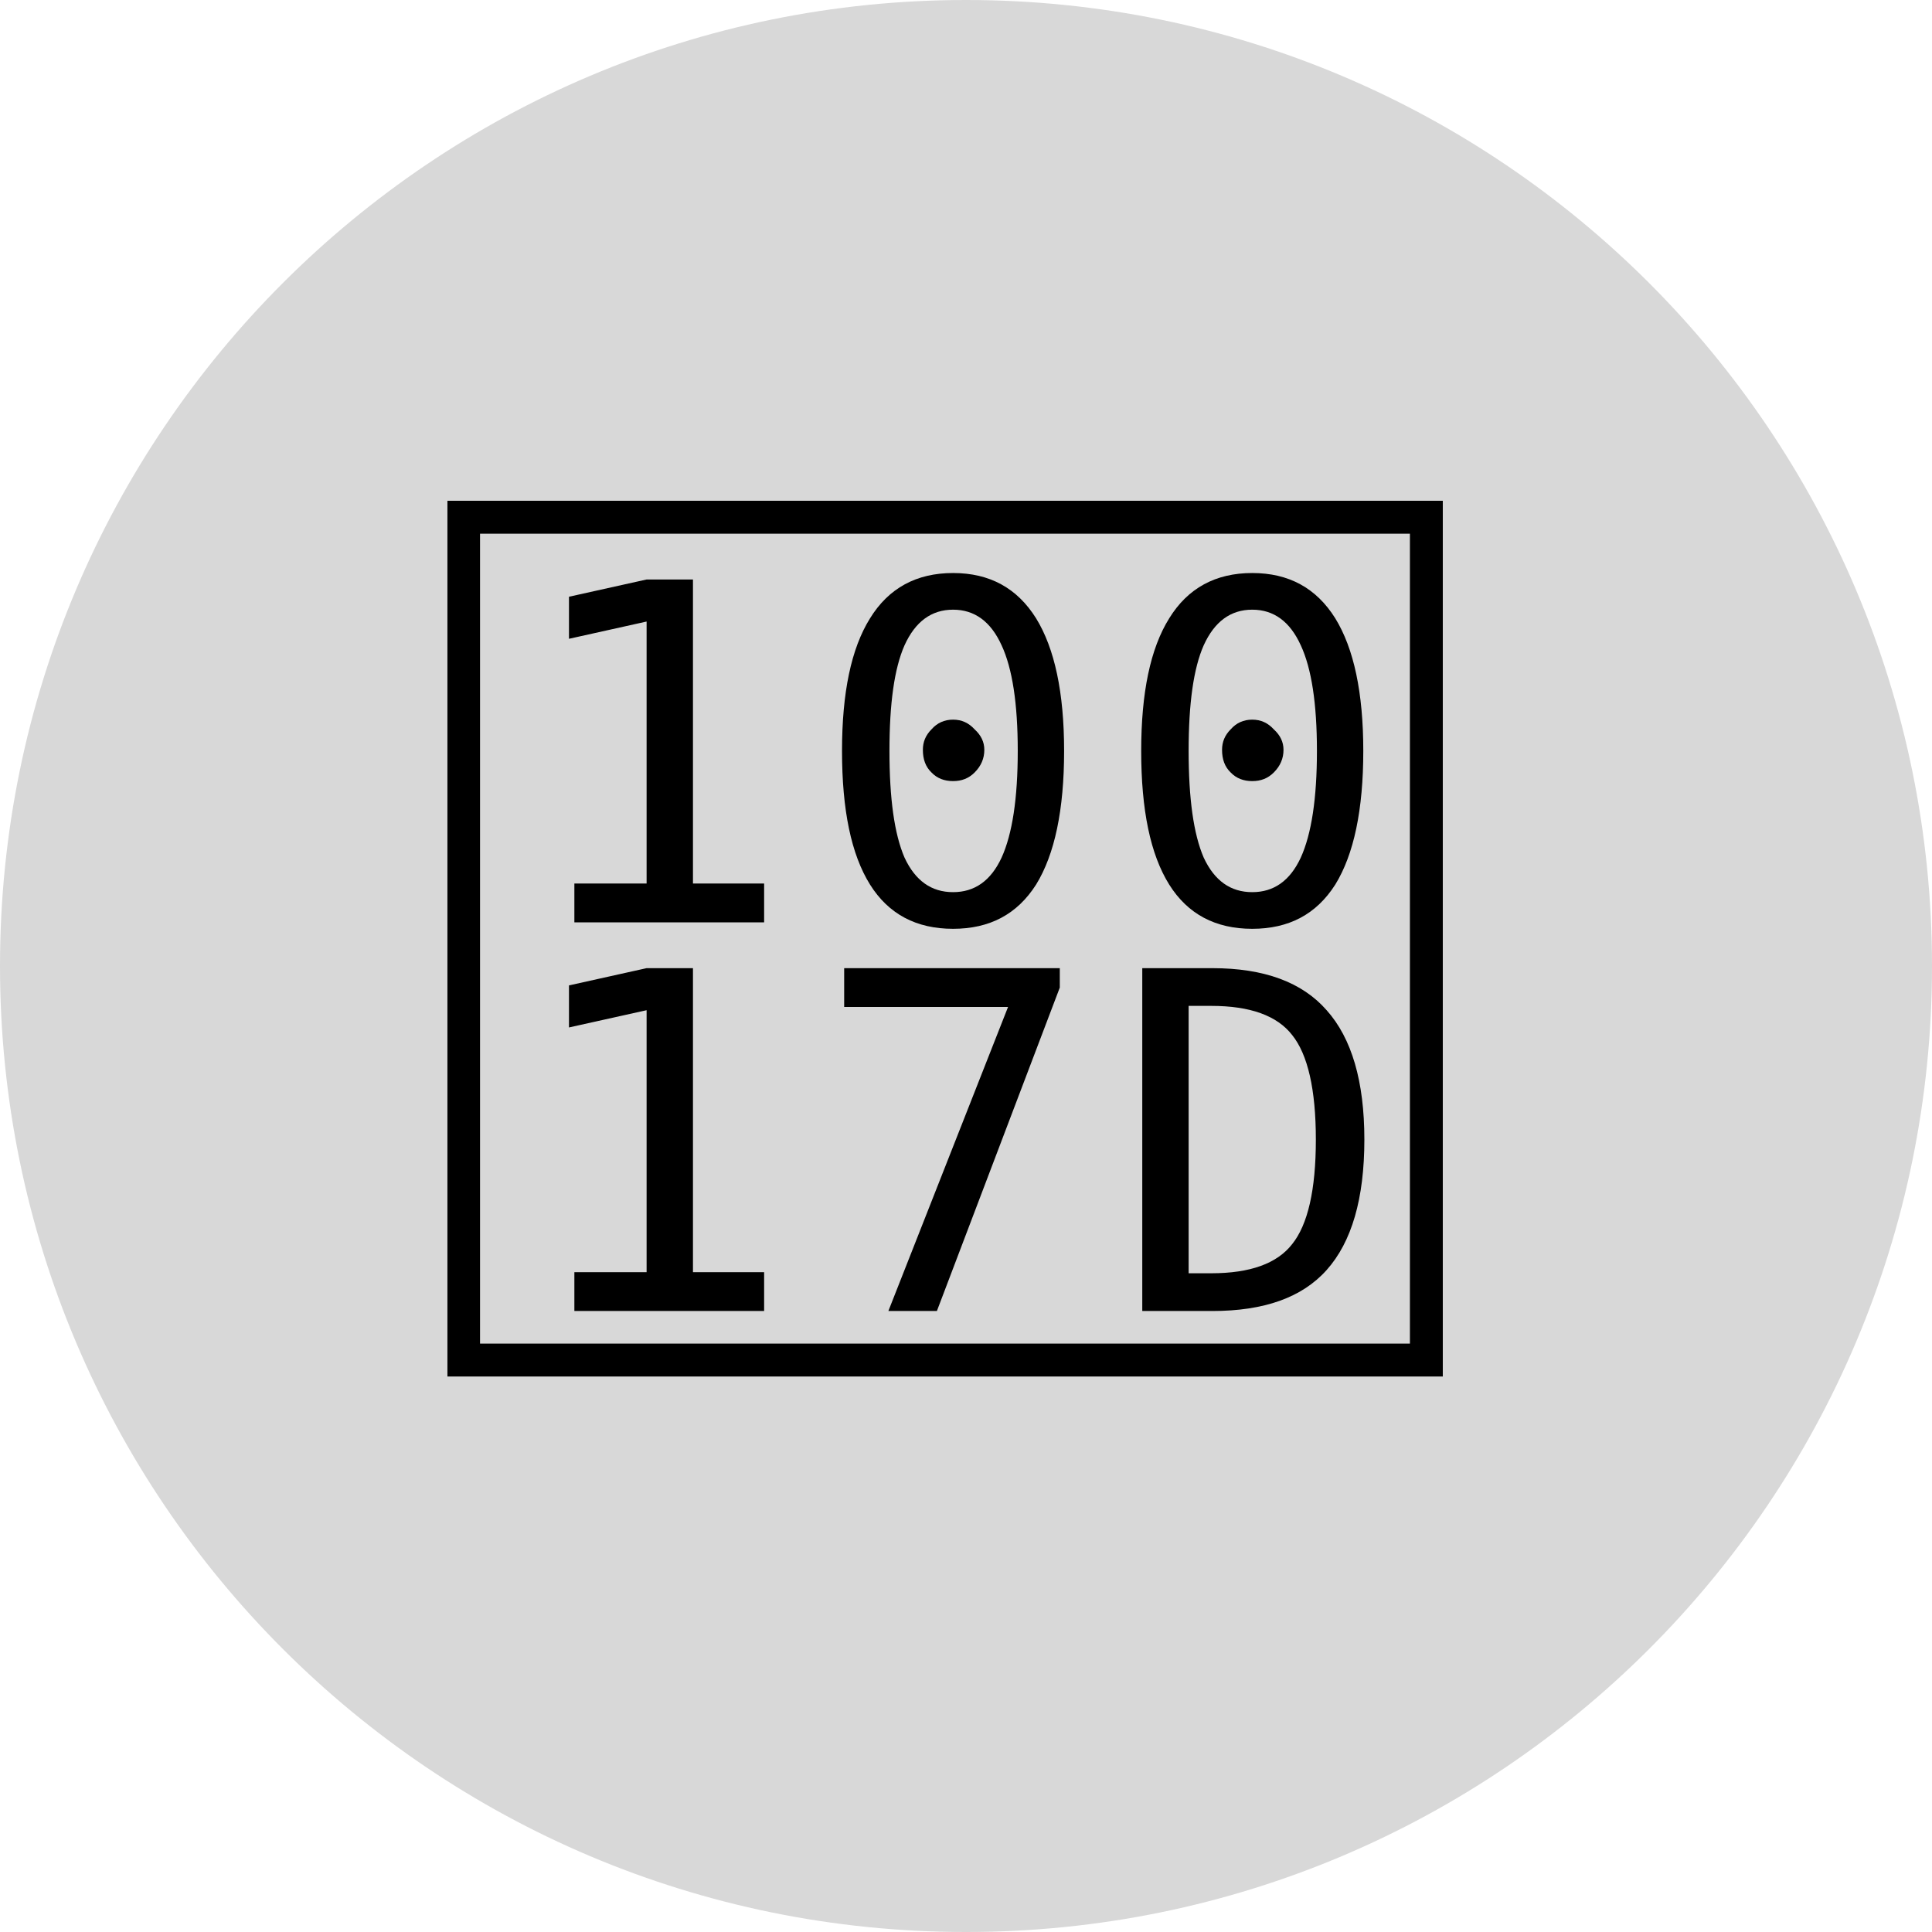
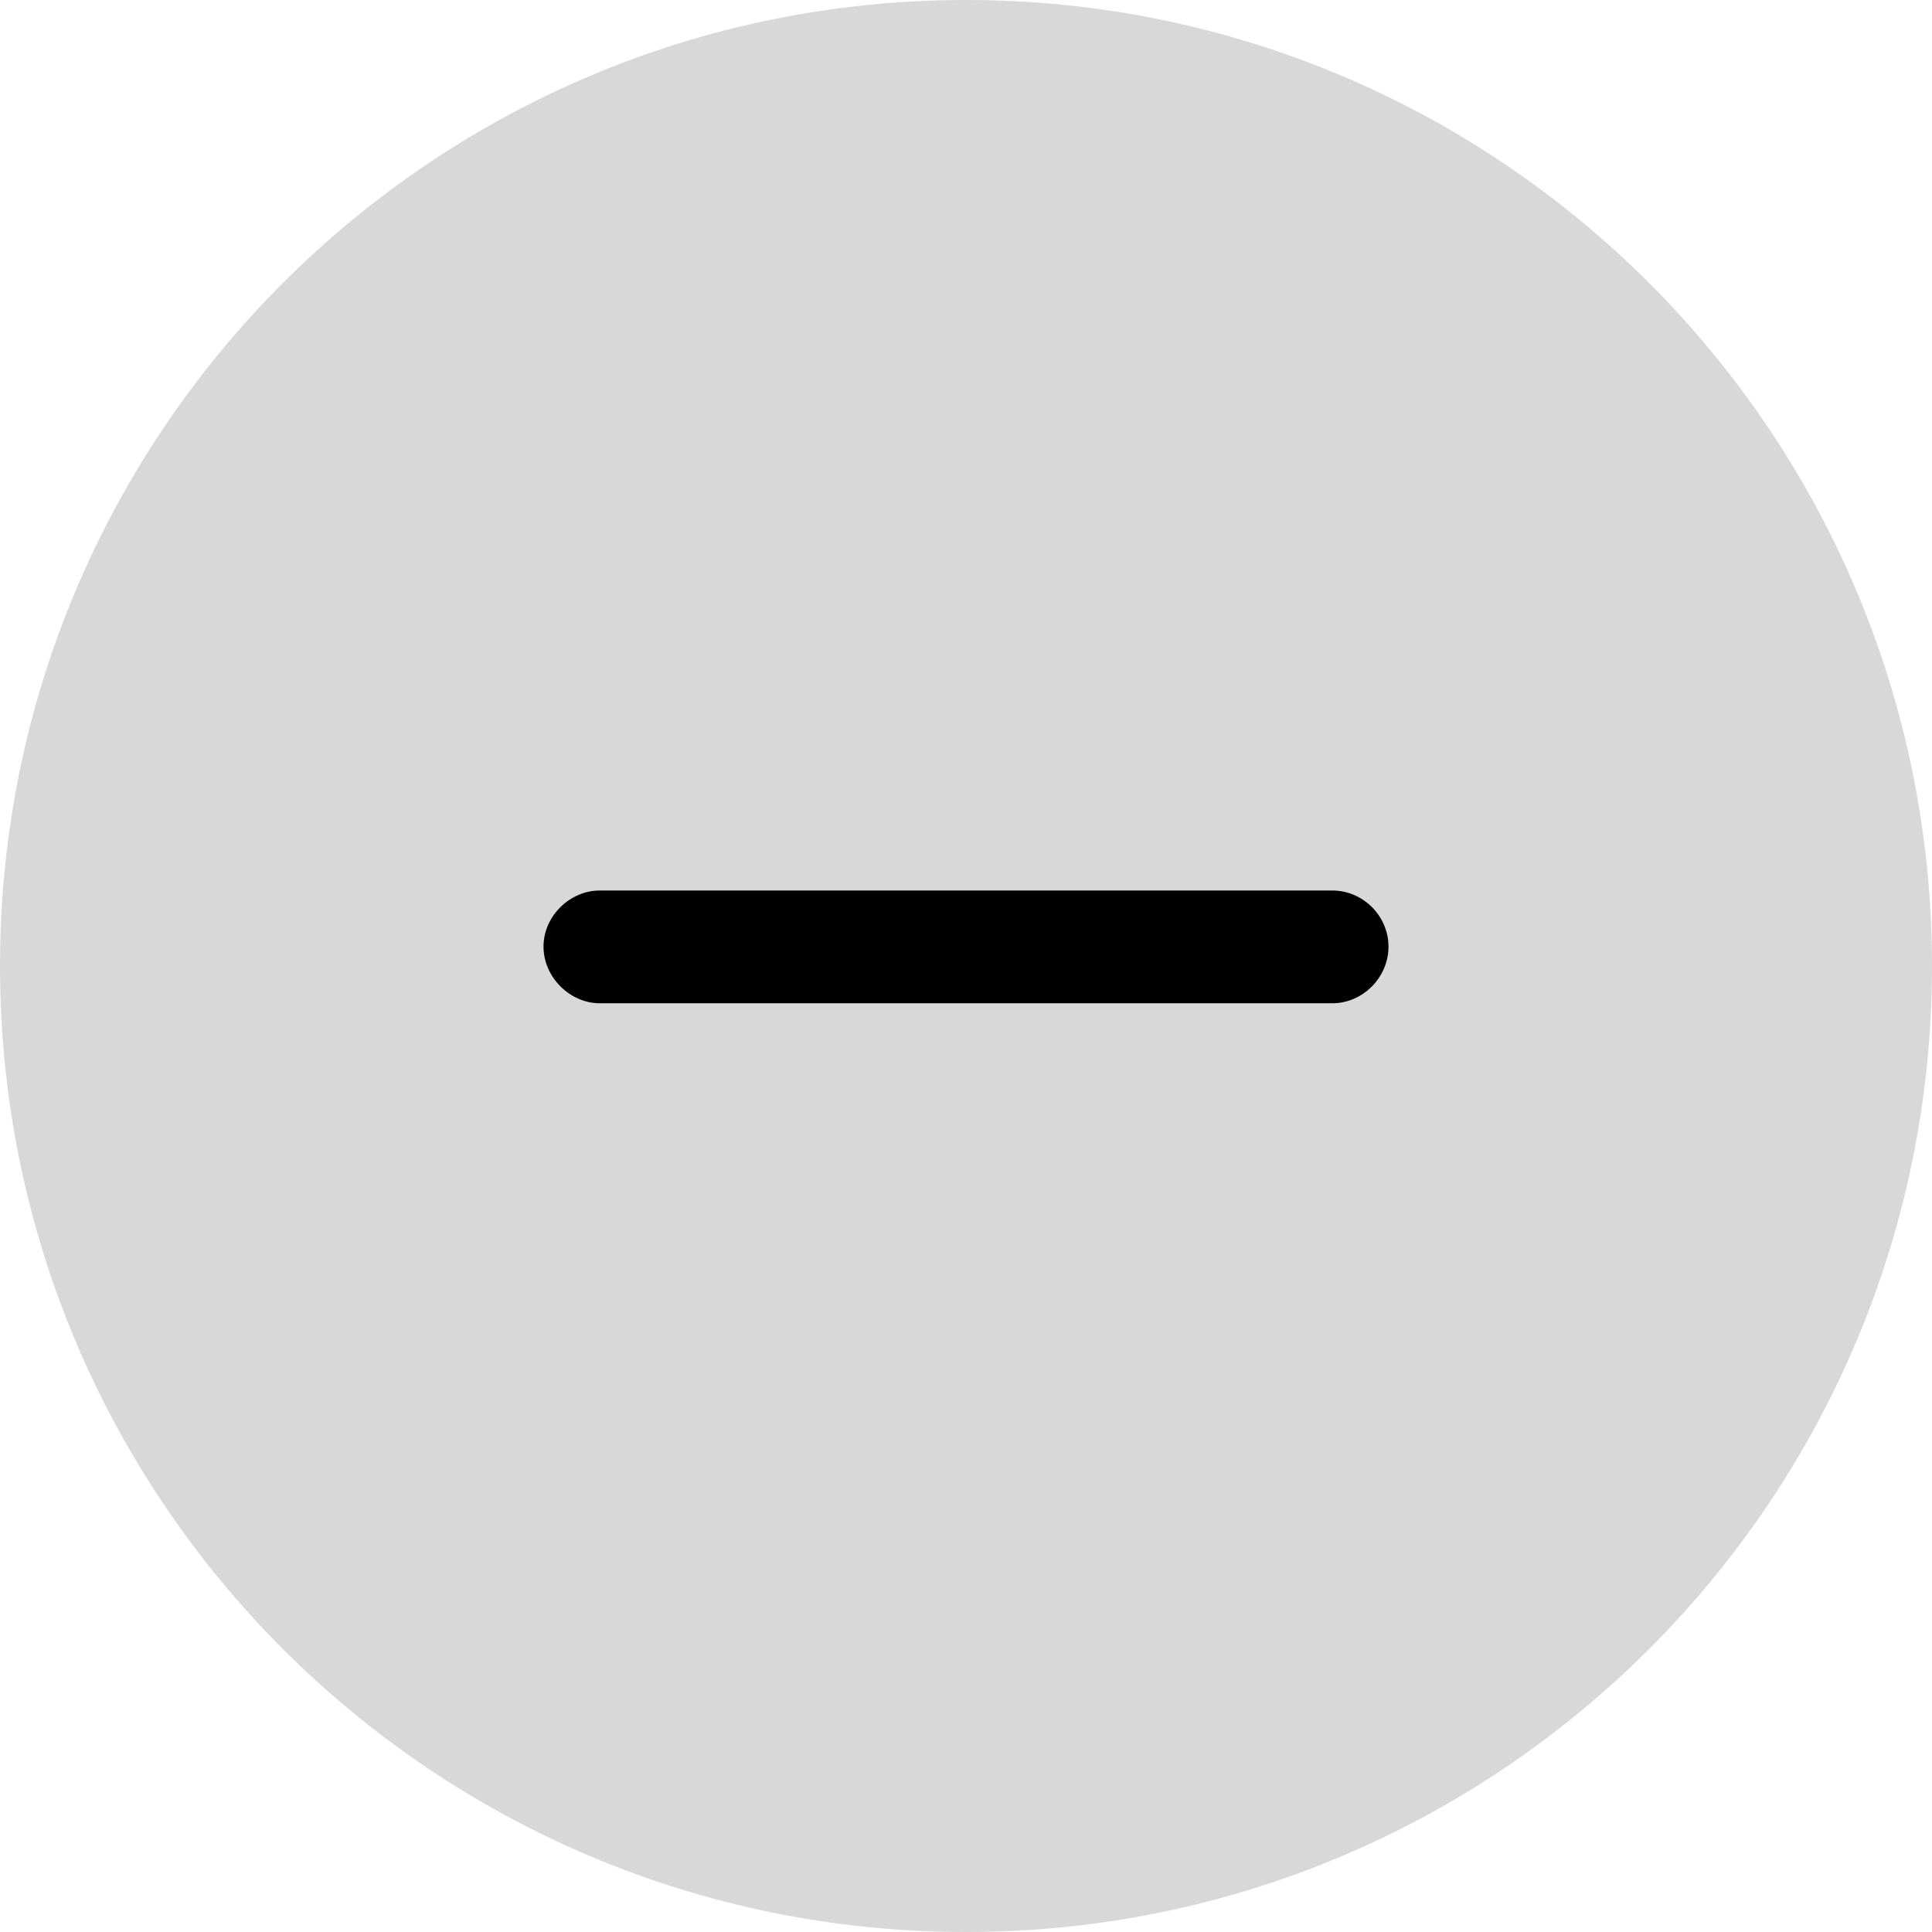
<svg xmlns="http://www.w3.org/2000/svg" width="28px" height="28px" viewBox="0 0 28 28" version="1.1">
  <g id="December-Delights" stroke="none" stroke-width="1" fill="none" fill-rule="evenodd">
    <g id="New-Order" transform="translate(-245, -559)">
      <g id="Group-8" transform="translate(16, 333)">
        <g id="Group-9" transform="translate(16, 226)">
          <g id="Group-7" transform="translate(213, 0)">
            <circle id="Oval" fill="#D8D8D8" cx="14" cy="14" r="14" />
-             <text id="􀅽" font-family="SFProRounded-Medium, SF Pro Rounded" font-size="15" font-weight="400" fill="#000000">
-               <tspan x="6.009" y="19">􀅽</tspan>
-             </text>
+             <path d="M8.69,14.54 L19.31,14.54 C19.75,14.54 20.123,14.166 20.123,13.719 C20.123,13.272 19.75,12.906 19.31,12.906 L8.69,12.906 C8.265,12.906 7.877,13.272 7.877,13.719 C7.877,14.166 8.265,14.54 8.69,14.54 Z" id="Path" fill="#000000" fill-rule="nonzero" />
          </g>
        </g>
      </g>
    </g>
  </g>
</svg>
